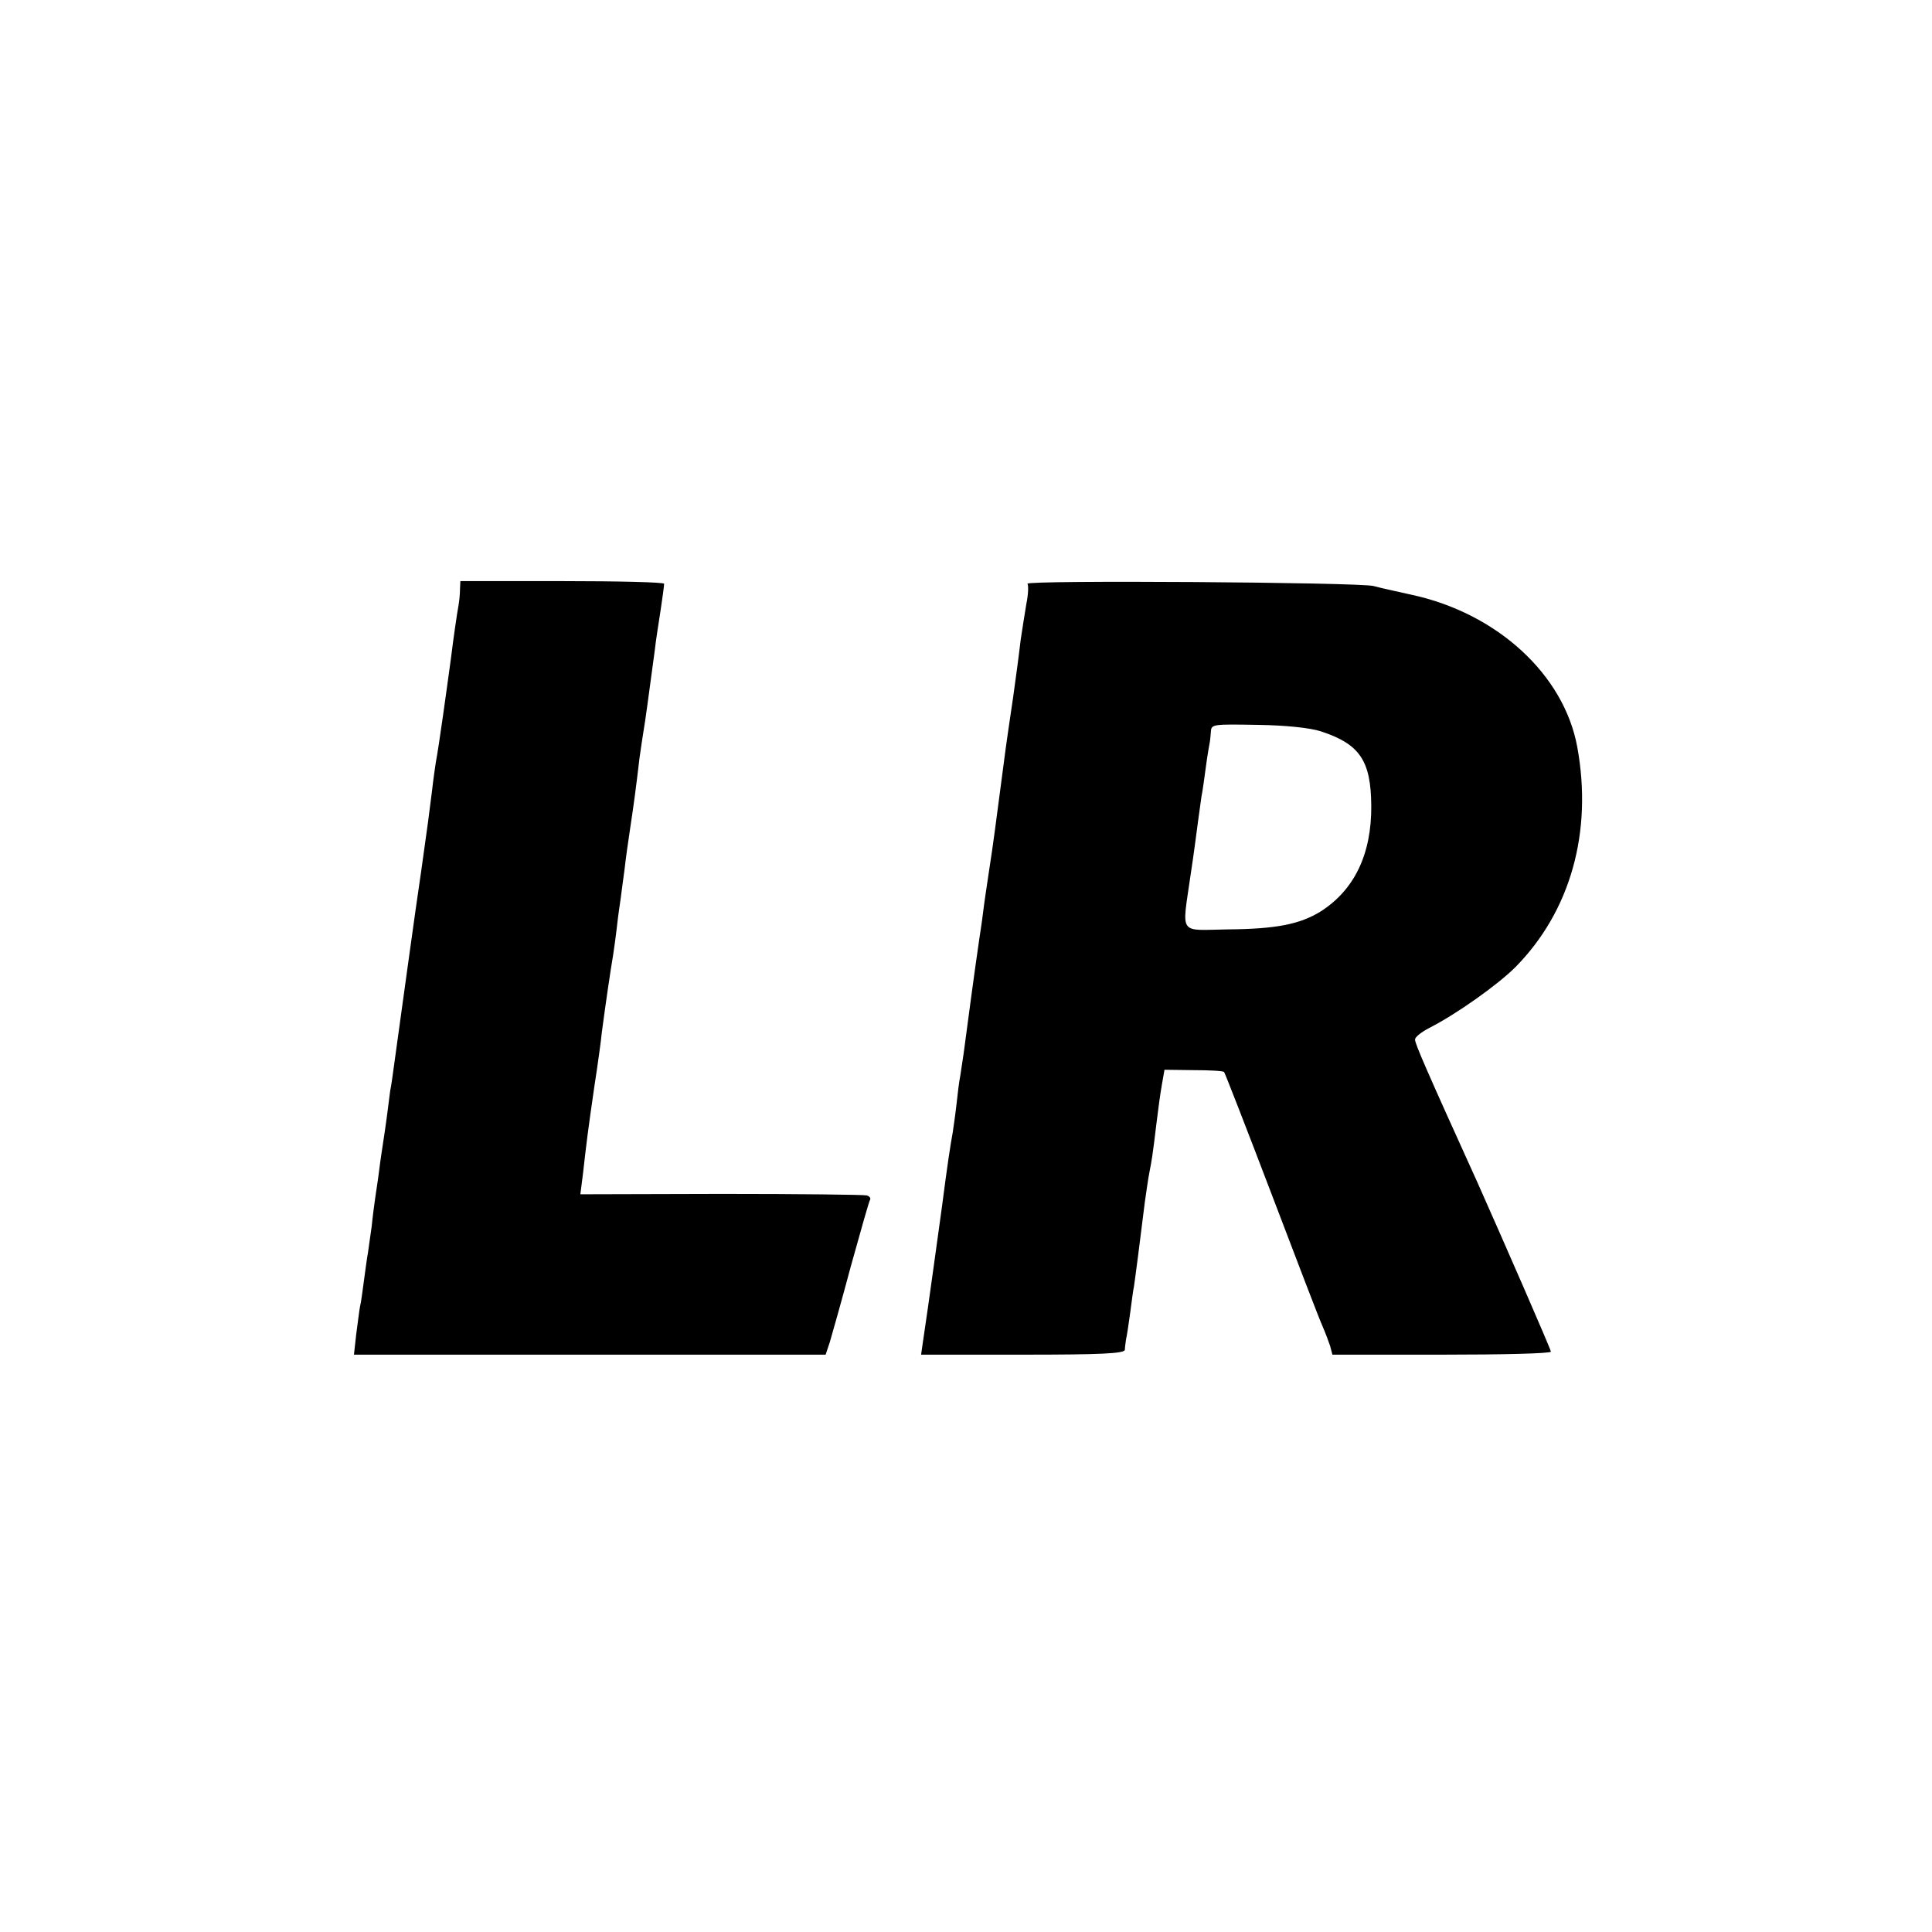
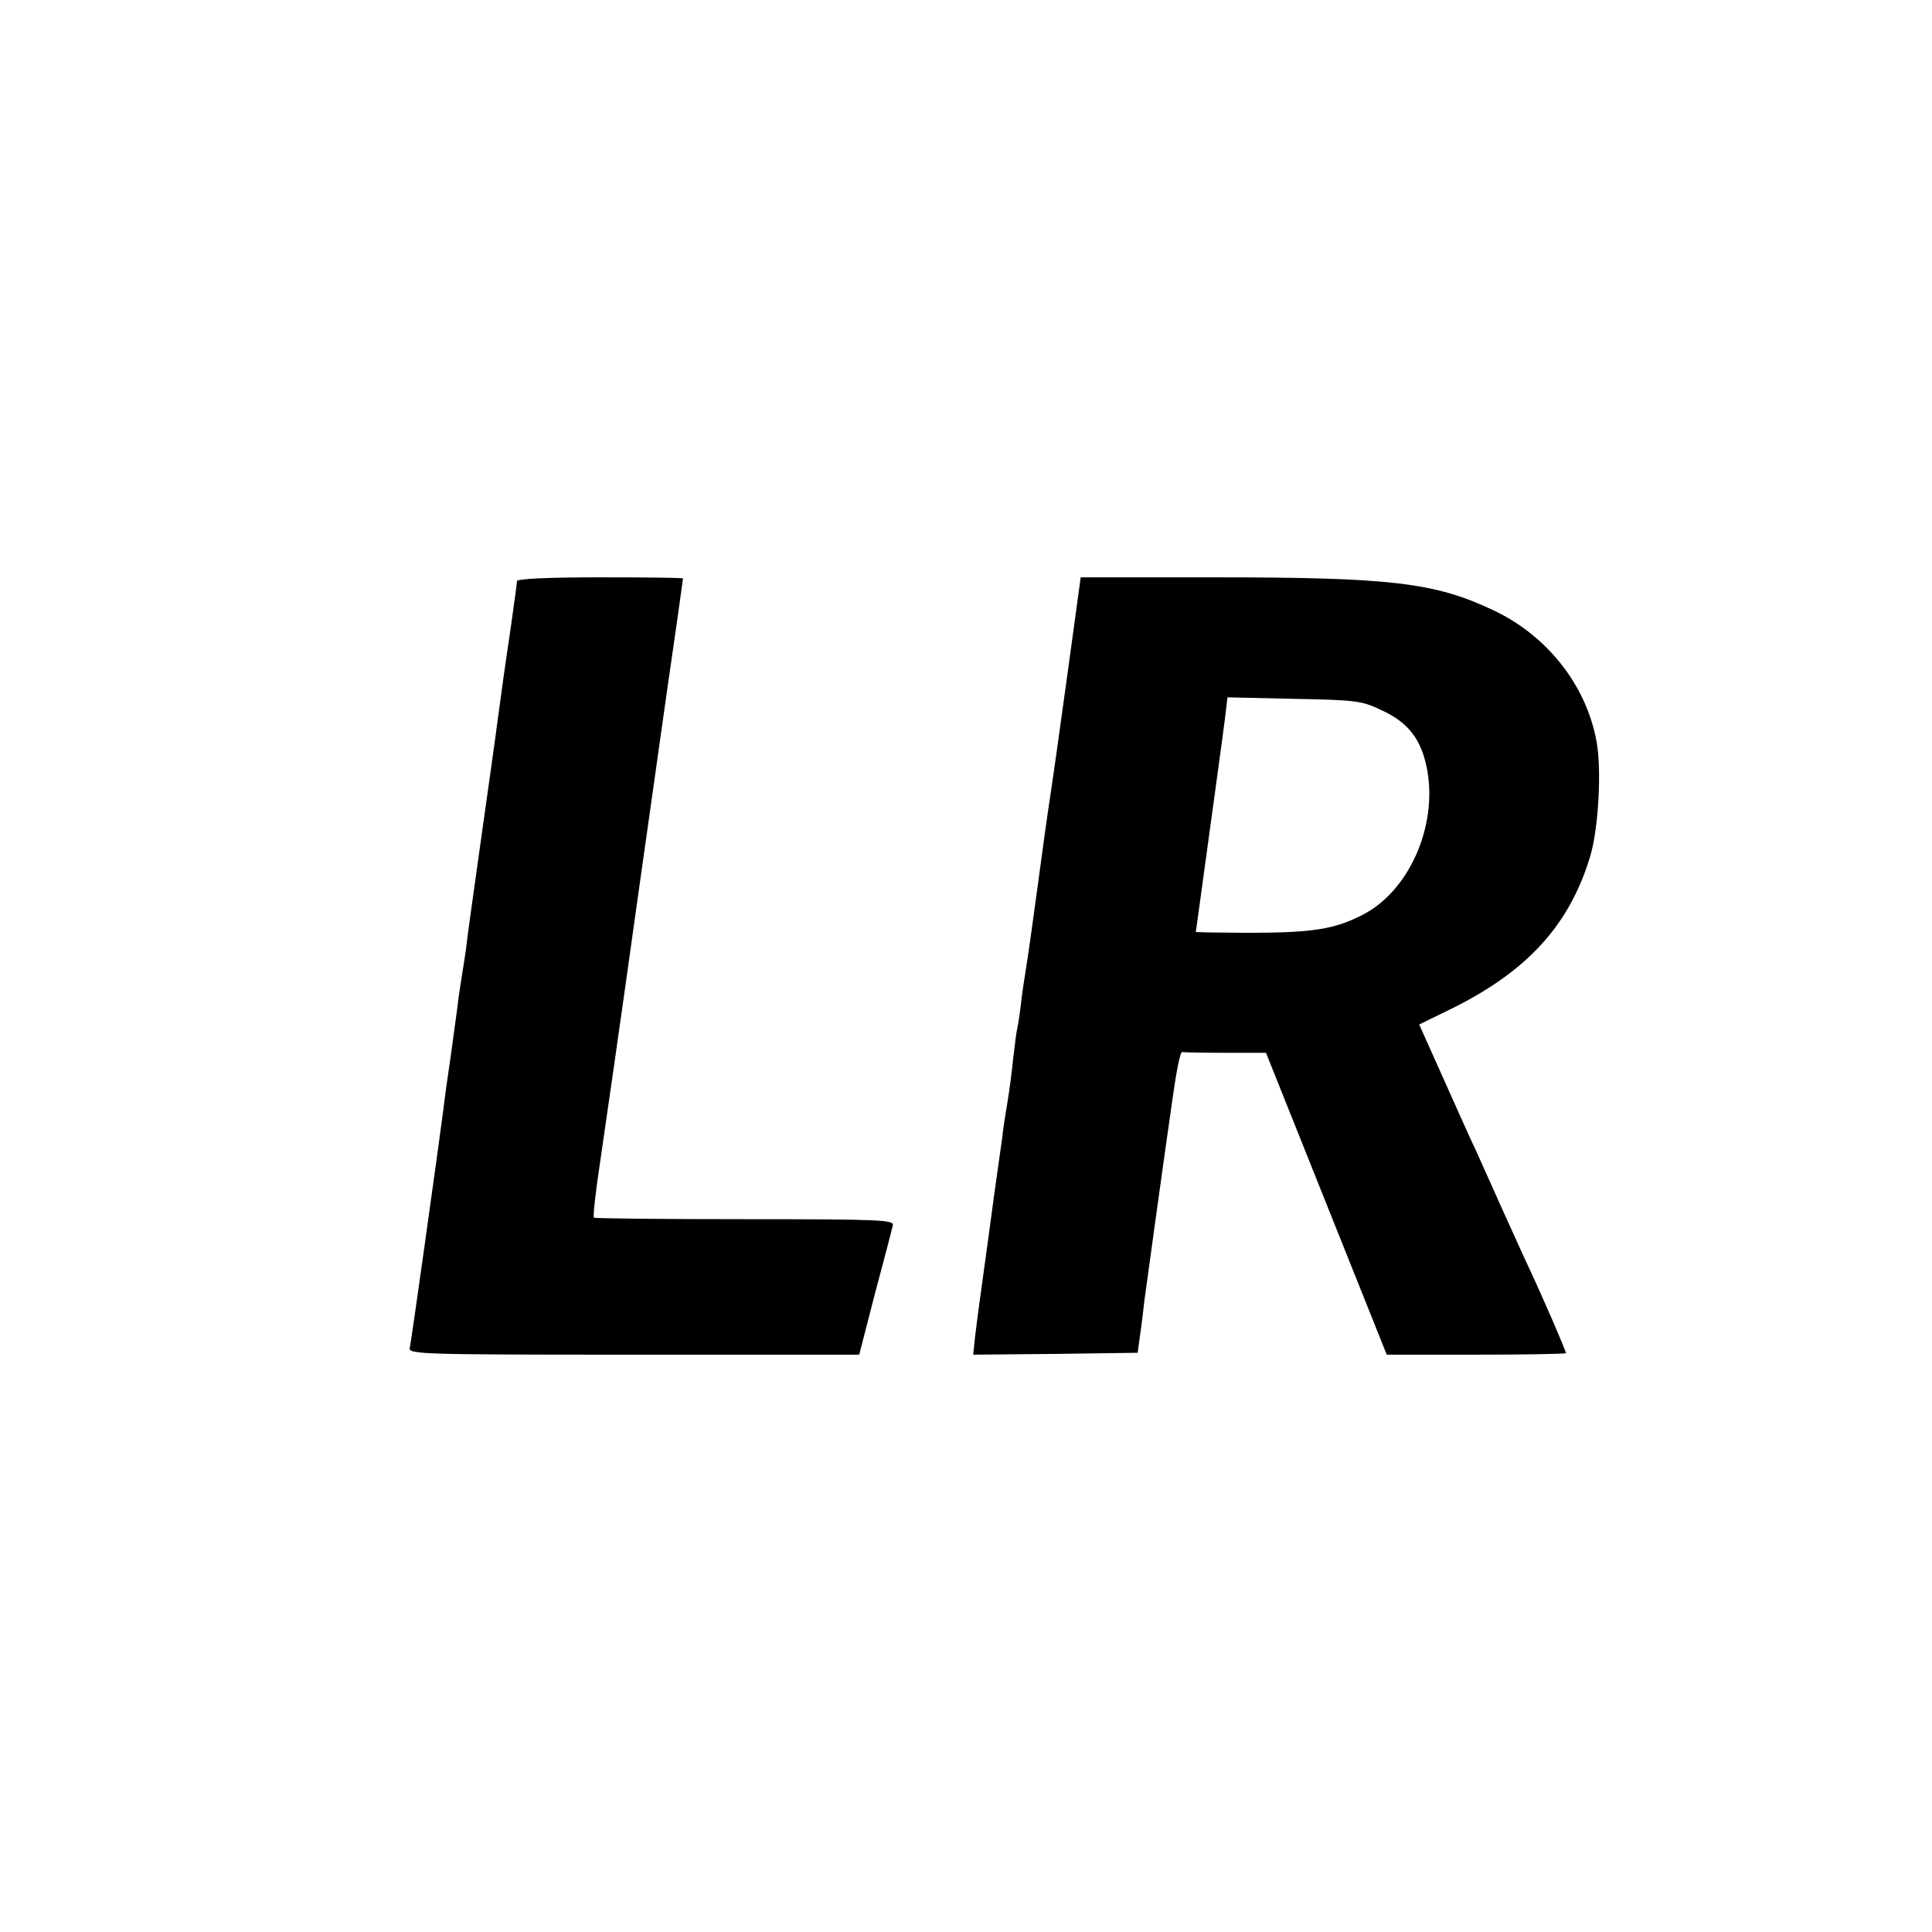
<svg xmlns="http://www.w3.org/2000/svg" version="1.0" width="512pt" height="512pt" viewBox="0 0 512 512" preserveAspectRatio="xMidYMid meet">
  <g transform="translate(0,512) scale(0.1,-0.1)" fill="#000000" stroke="none">
-     <path d="M1219 3558 c0 -13 -2 -32 -4 -43 -4 -21 -14 -91 -20 -140 -12 -88 -32 -234 -40 -275 -2 -14 -7 -47 -10 -75 -8 -64 -11 -88 -29 -215 -14 -92 -56 -400 -72 -515 -3 -22 -7 -52 -10 -66 -2 -15 -6 -47 -9 -70 -3 -24 -8 -55 -10 -69 -2 -14 -7 -45 -10 -70 -3 -25 -8 -56 -10 -70 -2 -14 -7 -50 -10 -80 -4 -30 -9 -62 -10 -71 -2 -9 -6 -40 -10 -69 -4 -29 -8 -62 -11 -73 -2 -10 -6 -44 -10 -73 l-6 -54 625 0 625 0 11 33 c5 17 31 108 56 202 26 93 48 172 51 176 2 4 -2 9 -9 11 -6 2 -180 4 -385 4 l-374 -1 7 55 c9 80 13 113 30 230 9 58 18 123 20 145 9 68 23 165 30 205 2 14 7 48 10 75 3 28 8 61 10 75 2 14 6 48 10 75 3 28 10 77 15 110 9 59 15 103 25 188 3 23 8 53 10 67 5 28 14 96 30 215 3 28 11 77 16 110 5 33 9 63 9 68 0 4 -121 7 -270 7 l-270 0 -1 -22z" />
-     <path d="M2723 3573 c3 -5 2 -29 -3 -53 -4 -25 -11 -67 -15 -95 -7 -59 -13 -101 -20 -152 -12 -81 -16 -109 -20 -138 -29 -220 -31 -239 -45 -330 -5 -33 -12 -80 -15 -105 -3 -25 -8 -56 -10 -70 -3 -21 -11 -73 -41 -300 -3 -19 -7 -46 -9 -60 -3 -14 -7 -47 -10 -75 -3 -27 -8 -61 -10 -75 -7 -39 -13 -77 -29 -200 -35 -255 -47 -336 -51 -362 l-4 -28 269 0 c209 0 270 3 271 13 0 6 2 19 3 27 2 8 7 40 11 70 4 30 8 62 10 70 3 19 17 127 29 225 4 28 9 63 12 78 6 31 8 40 19 132 4 33 10 78 14 100 l7 40 77 -1 c42 0 79 -2 81 -5 2 -2 59 -148 126 -324 67 -176 127 -333 135 -350 7 -16 16 -40 20 -52 l6 -23 290 0 c159 0 289 3 289 8 0 6 -125 292 -194 447 -138 304 -166 369 -166 380 0 7 17 20 38 31 71 36 181 114 228 161 146 148 205 358 164 583 -35 192 -212 355 -440 404 -41 9 -86 19 -100 23 -39 10 -923 16 -917 6z m777 -391 c104 -34 133 -78 134 -197 1 -129 -45 -224 -135 -281 -54 -33 -116 -46 -246 -47 -131 -2 -121 -18 -98 143 9 58 17 122 20 144 3 21 7 50 9 65 3 14 8 51 12 81 4 30 9 58 10 63 1 4 2 16 3 28 1 20 6 20 124 18 75 -1 139 -8 167 -17z" />
+     <path d="M1370 3580 c0 -6 -7 -56 -15 -113 -20 -137 -22 -149 -35 -247 -6 -47 -27 -195 -46 -330 -19 -135 -37 -263 -39 -285 -3 -22 -8 -51 -10 -65 -2 -14 -7 -43 -10 -65 -2 -22 -12 -89 -20 -150 -9 -60 -18 -126 -20 -145 -10 -76 -14 -104 -49 -355 -20 -143 -38 -268 -40 -277 -4 -17 30 -18 593 -18 l598 0 42 163 c24 89 45 170 47 179 5 15 -25 17 -392 17 -218 0 -398 2 -400 4 -3 2 4 65 15 138 11 74 57 393 101 709 92 651 85 601 105 739 8 58 15 106 15 108 0 2 -99 3 -220 3 -141 0 -220 -4 -220 -10z" />
+     <path d="M2826 3313 c-21 -153 -40 -287 -42 -298 -11 -72 -17 -117 -35 -250 -11 -82 -24 -175 -29 -205 -5 -30 -12 -77 -15 -105 -3 -27 -8 -57 -10 -65 -2 -8 -6 -42 -10 -75 -3 -33 -10 -85 -15 -115 -5 -30 -12 -73 -14 -95 -3 -22 -20 -139 -36 -260 -17 -121 -33 -241 -36 -268 l-5 -47 218 2 218 3 6 45 c4 25 9 68 12 95 7 52 47 343 76 545 9 63 19 114 24 112 4 -1 55 -2 115 -2 l107 0 160 -400 160 -400 238 0 c130 0 237 2 237 4 0 6 -61 147 -98 226 -17 36 -51 112 -77 169 -25 57 -55 122 -65 145 -11 22 -48 106 -84 186 l-65 145 82 40 c204 100 316 223 371 405 22 72 31 229 17 305 -27 149 -131 281 -274 348 -154 73 -270 87 -737 87 l-356 0 -38 -277z m835 -75 c72 -33 106 -78 121 -157 28 -151 -48 -323 -172 -386 -85 -43 -145 -50 -408 -46 l-33 1 6 43 c46 337 65 472 71 521 l7 58 176 -4 c164 -3 180 -5 232 -30z" />
  </g>
</svg>
